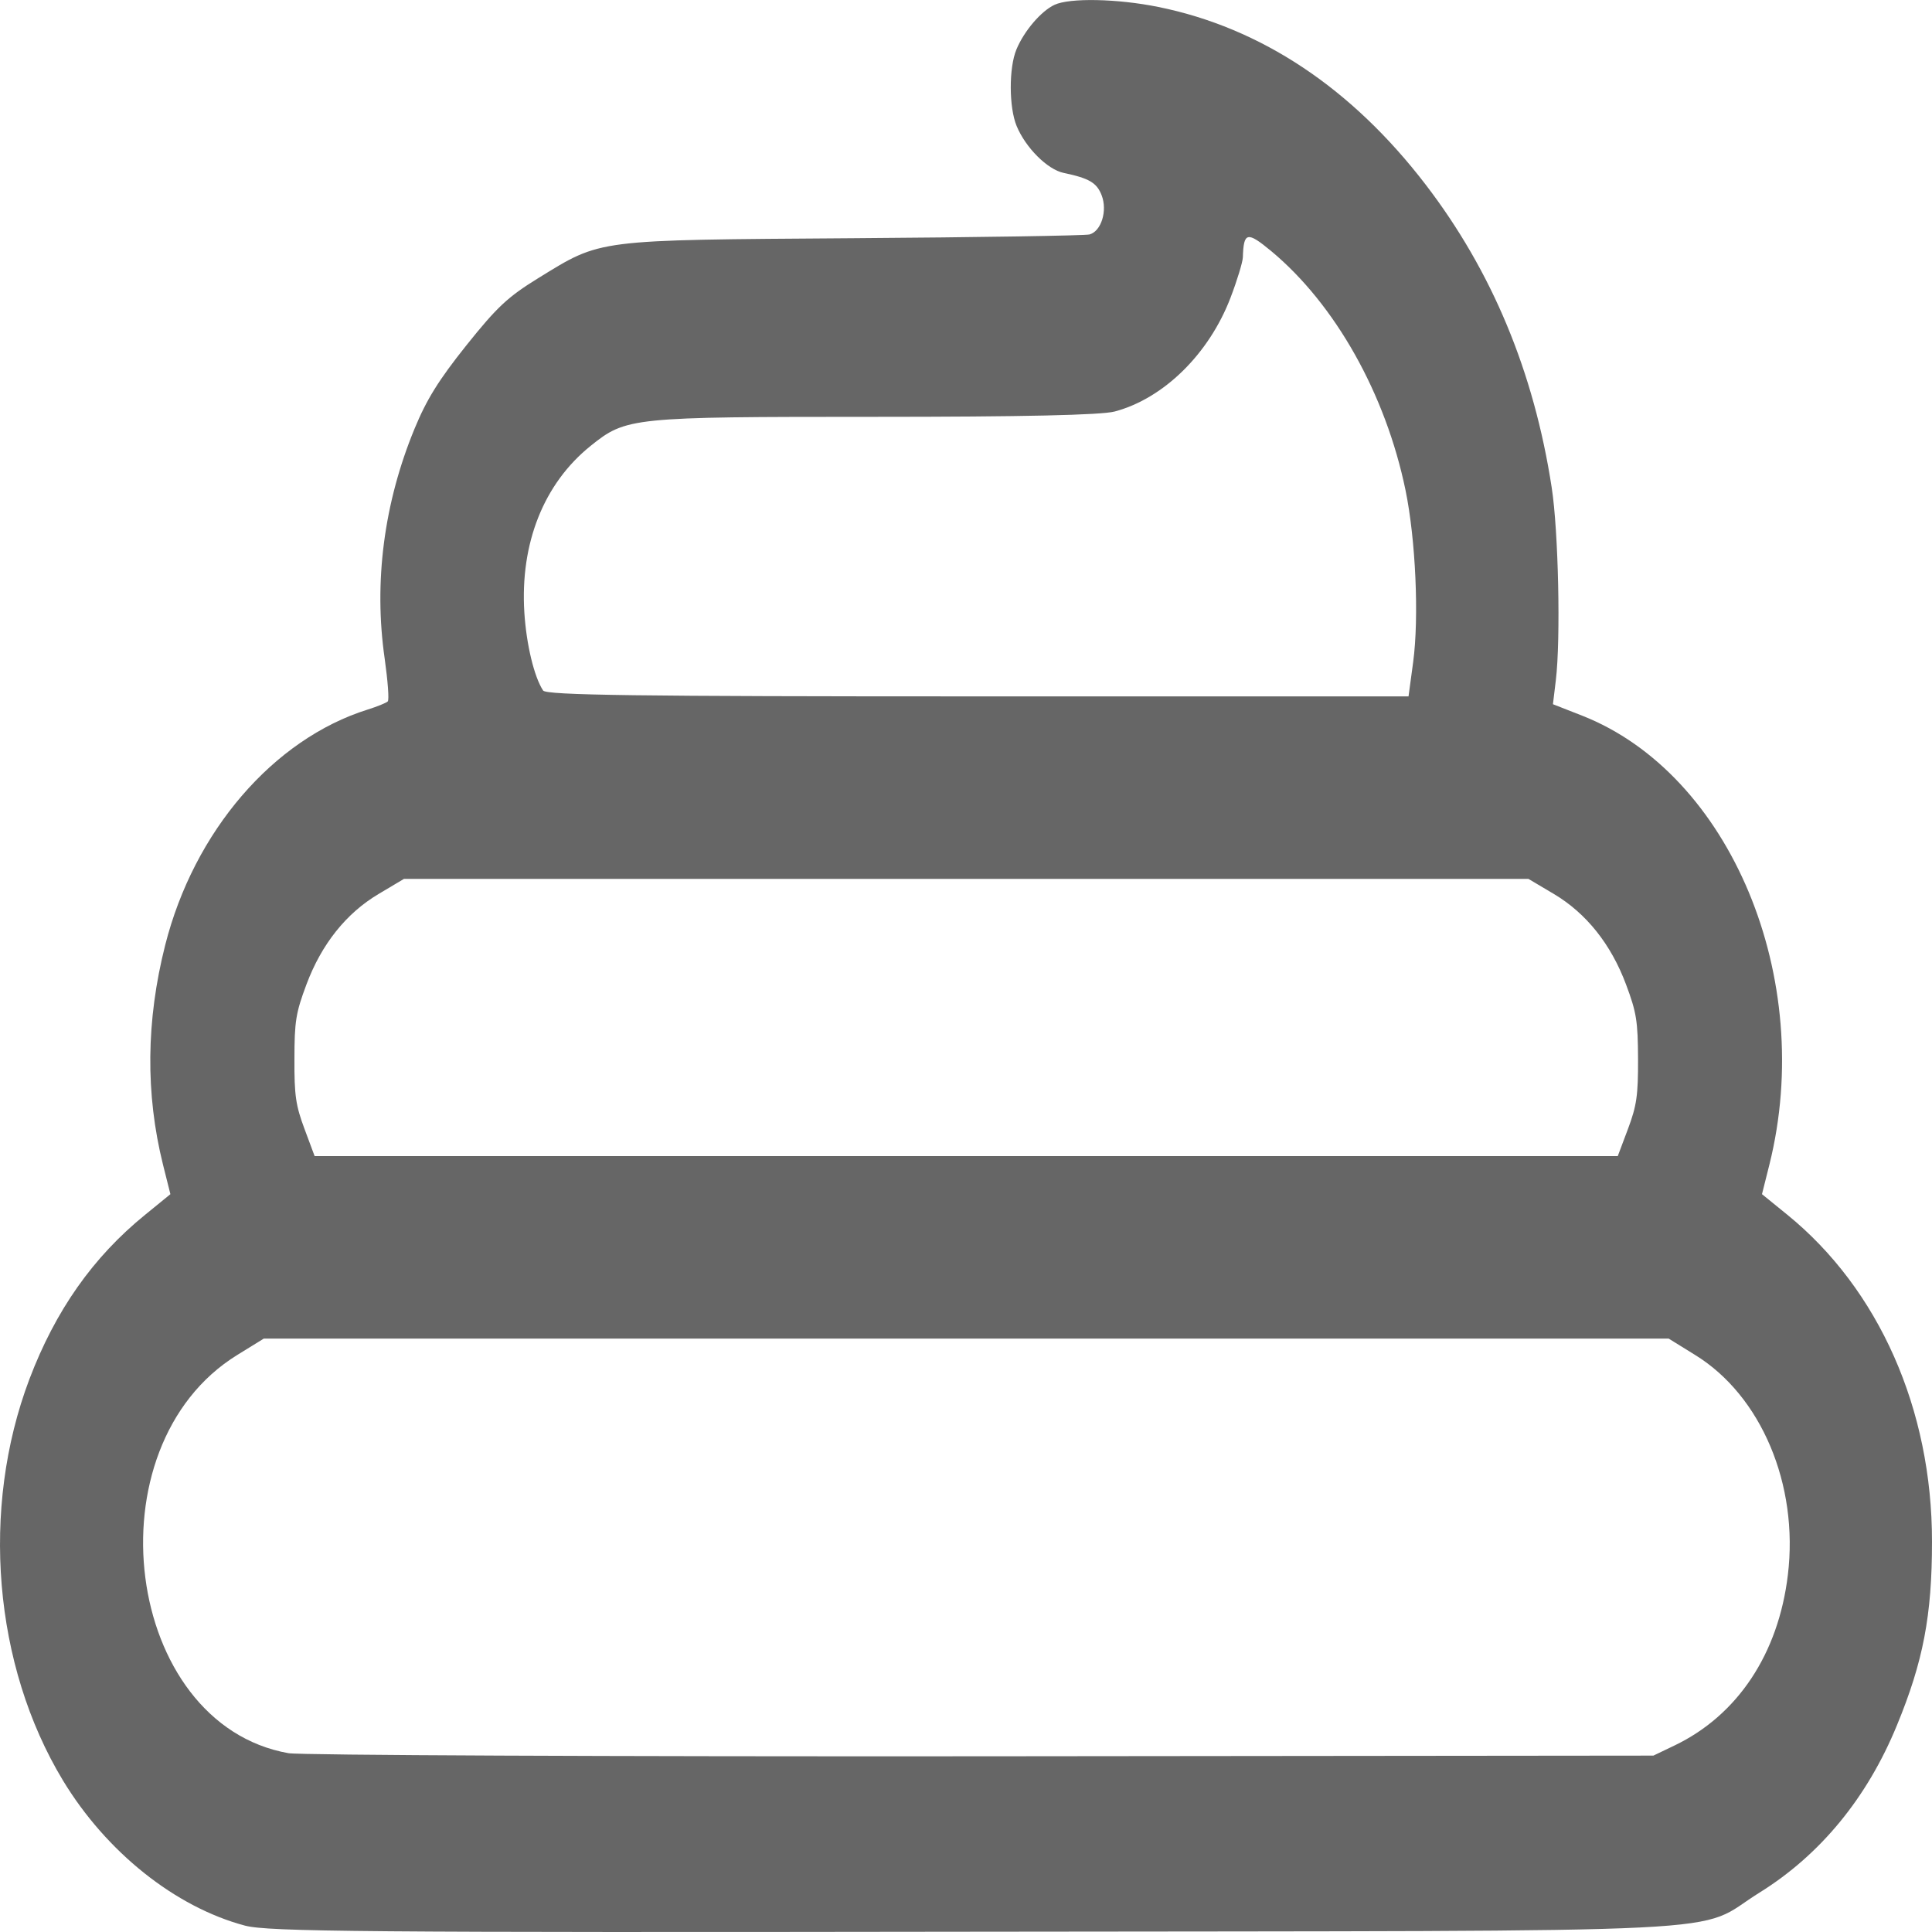
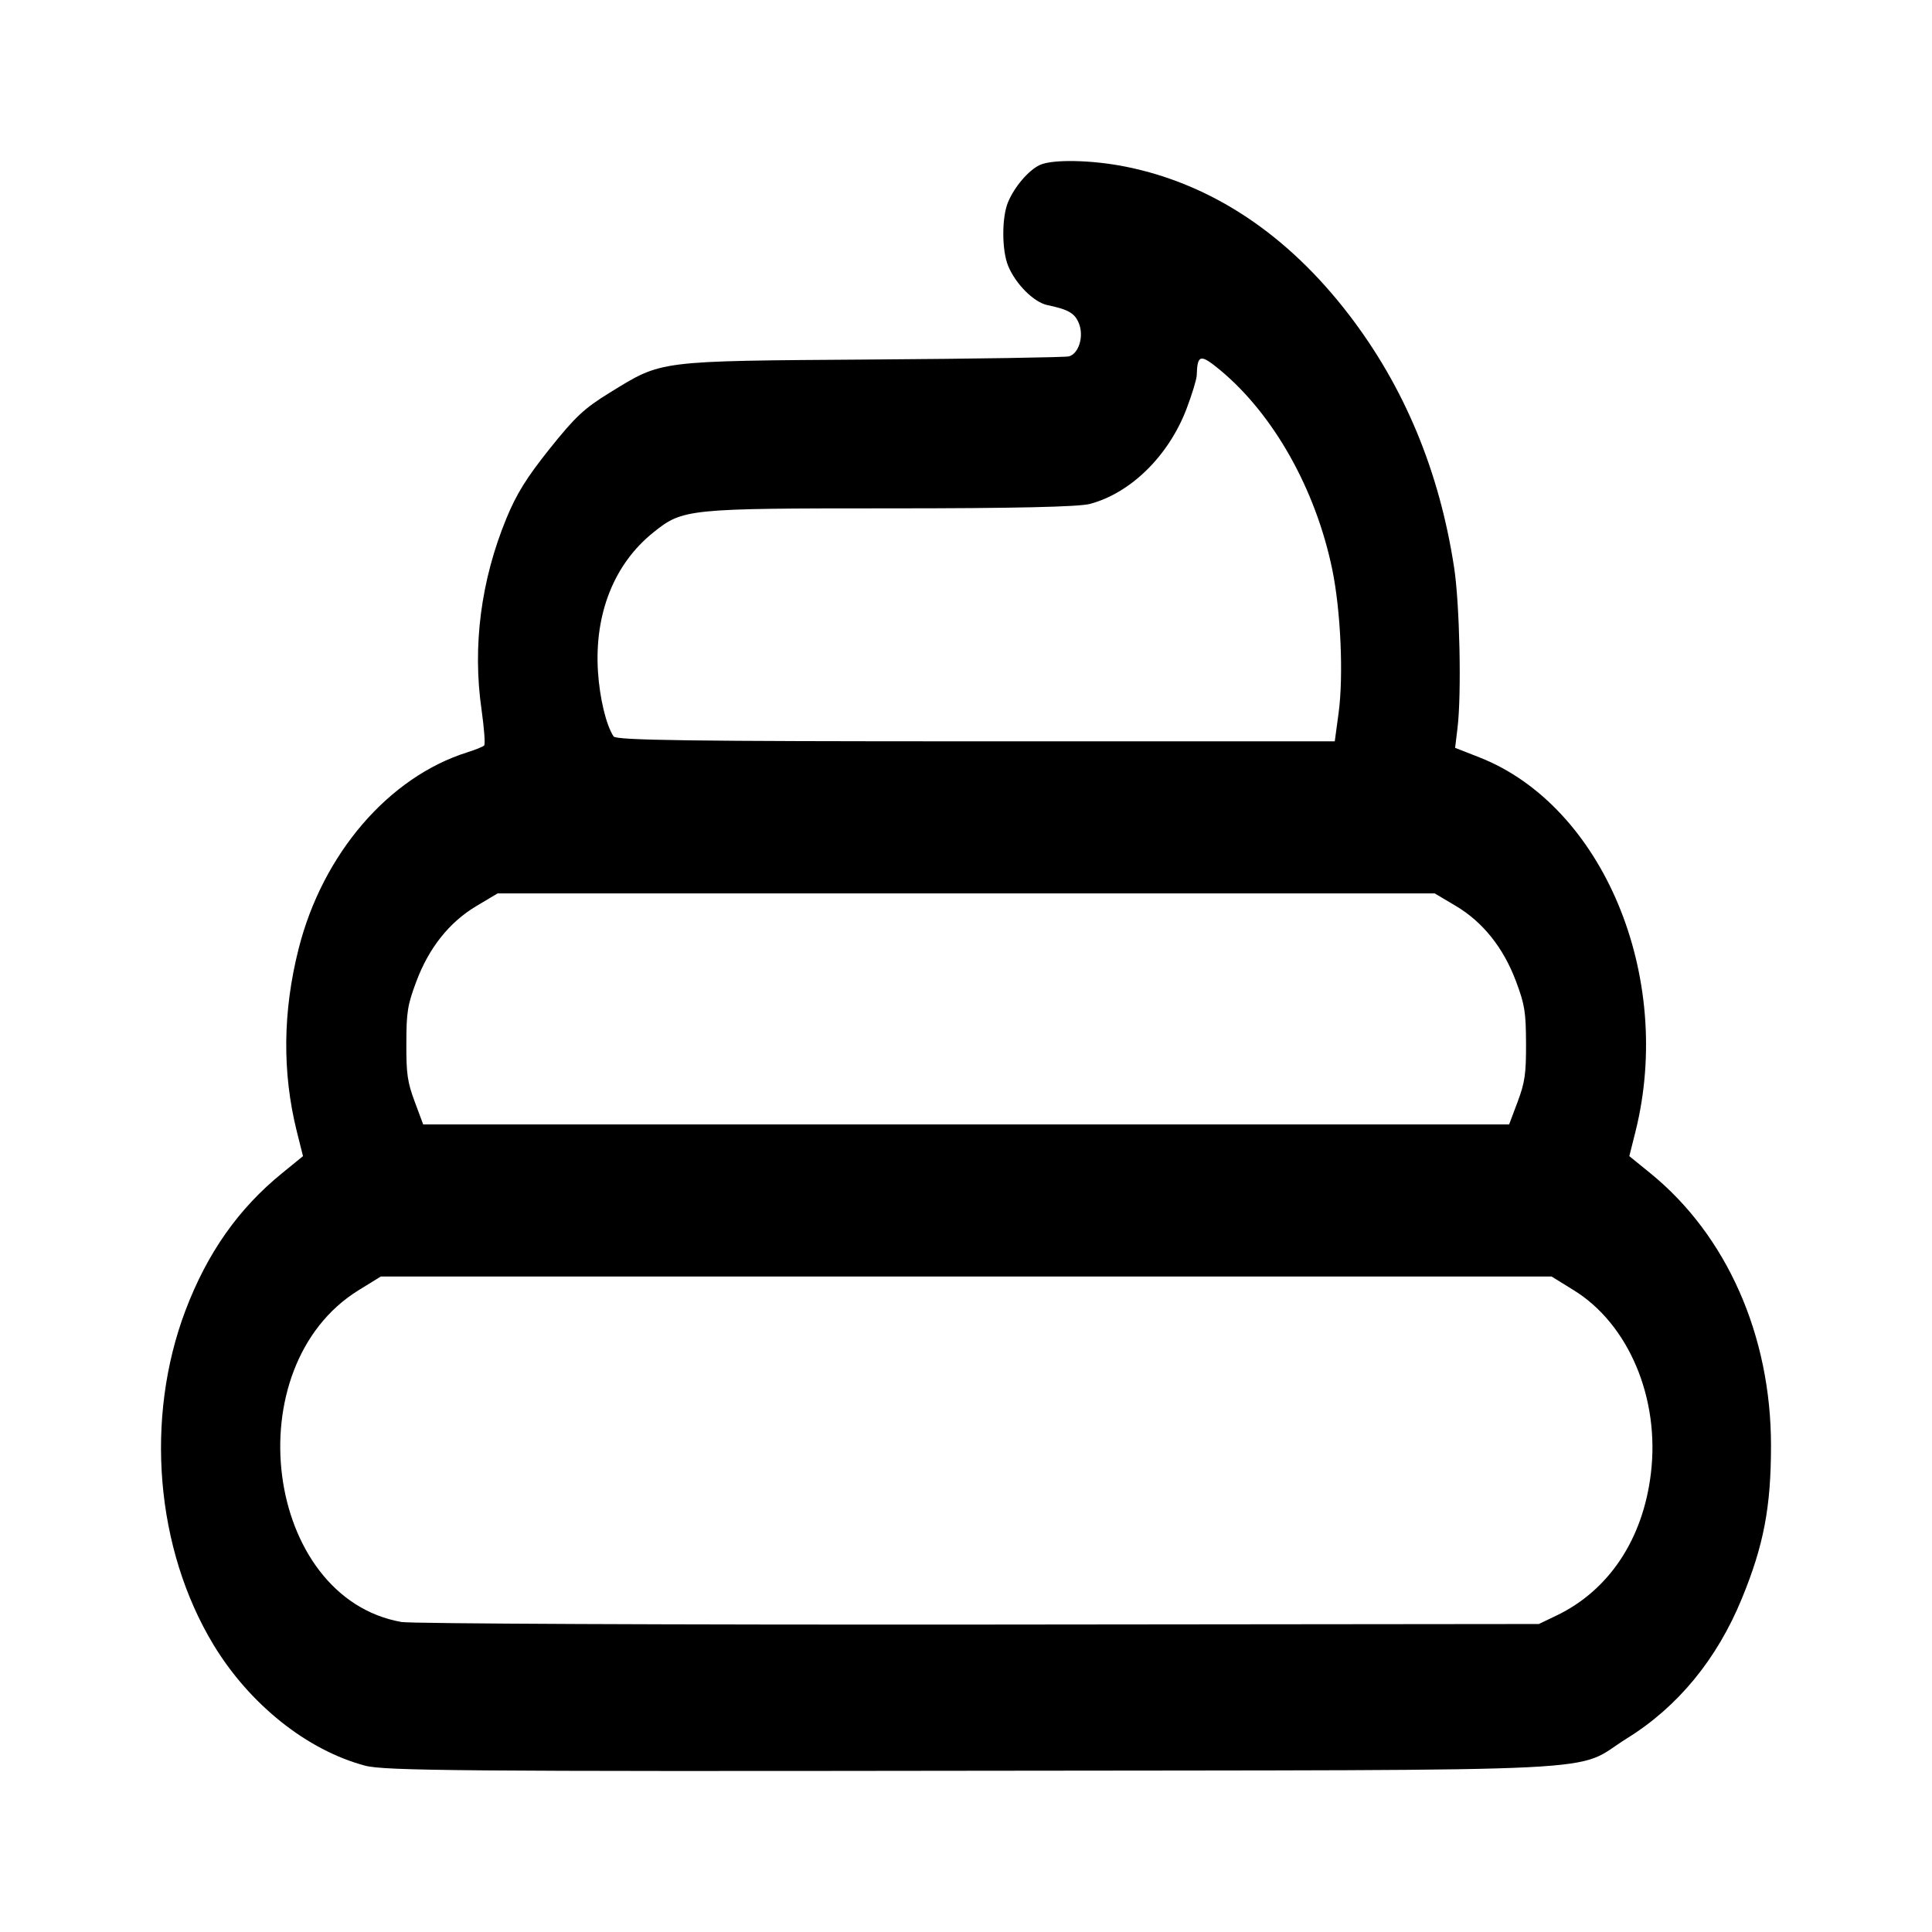
- <svg xmlns="http://www.w3.org/2000/svg" width="20" height="20" viewBox="0 0 20 20" fill="none">
-   <path d="M2.536 19.934C1.814 19.742 1.1 19.172 0.651 18.43C-0.068 17.239 -0.203 15.619 0.304 14.278C0.574 13.566 0.963 13.013 1.504 12.574L1.764 12.362L1.687 12.055C1.505 11.323 1.512 10.565 1.71 9.784C2.008 8.606 2.83 7.651 3.807 7.345C3.906 7.314 3.999 7.276 4.014 7.261C4.03 7.245 4.014 7.046 3.982 6.816C3.868 6.027 3.974 5.208 4.291 4.439C4.416 4.136 4.539 3.937 4.827 3.576C5.147 3.176 5.256 3.074 5.574 2.878C6.232 2.474 6.145 2.485 8.827 2.466C10.131 2.457 11.234 2.439 11.279 2.427C11.401 2.393 11.466 2.18 11.404 2.021C11.354 1.892 11.275 1.845 11.011 1.79C10.843 1.755 10.617 1.529 10.524 1.304C10.444 1.111 10.443 0.701 10.522 0.512C10.601 0.321 10.777 0.115 10.916 0.05C11.073 -0.024 11.568 -0.014 11.991 0.072C13.053 0.287 13.992 0.911 14.759 1.912C15.445 2.807 15.879 3.849 16.063 5.046C16.133 5.498 16.157 6.617 16.106 7.041L16.076 7.29L16.377 7.408C17.913 8.011 18.797 10.129 18.317 12.055L18.24 12.362L18.501 12.574C19.45 13.345 20.001 14.589 20 15.96C20 16.723 19.909 17.2 19.637 17.86C19.329 18.611 18.843 19.202 18.213 19.593C17.517 20.026 18.318 19.986 10.1 19.997C3.776 20.006 2.774 19.997 2.536 19.934ZM17.335 18.069C17.987 17.756 18.41 17.121 18.508 16.303C18.621 15.37 18.232 14.447 17.547 14.026L17.274 13.857H10.002H2.731L2.457 14.026C0.914 14.977 1.283 17.848 2.987 18.149C3.106 18.17 6.333 18.184 10.159 18.181L17.116 18.174L17.335 18.069ZM16.853 11.686C16.943 11.445 16.958 11.34 16.957 10.963C16.955 10.572 16.942 10.483 16.833 10.192C16.677 9.774 16.42 9.453 16.085 9.254L15.822 9.098H10.002H4.182L3.92 9.254C3.584 9.453 3.328 9.774 3.172 10.192C3.063 10.483 3.048 10.572 3.048 10.963C3.046 11.34 3.062 11.445 3.152 11.686L3.257 11.968H10.002H16.747L16.853 11.686ZM14.629 6.854C14.691 6.392 14.655 5.585 14.55 5.075C14.344 4.078 13.822 3.15 13.158 2.598C12.91 2.393 12.874 2.401 12.866 2.664C12.864 2.714 12.807 2.902 12.739 3.08C12.517 3.662 12.047 4.125 11.539 4.26C11.398 4.297 10.59 4.315 9.048 4.315C6.536 4.315 6.482 4.32 6.115 4.615C5.629 5.005 5.383 5.624 5.428 6.341C5.449 6.671 5.529 7.006 5.622 7.148C5.653 7.197 6.601 7.209 10.121 7.209H14.581L14.629 6.854Z" fill="black" fill-opacity="0.6" />
+ <svg xmlns="http://www.w3.org/2000/svg" width="24" height="24" viewBox="0 0 24 24" fill="none">
+   <path d="M4.536 21.934C3.814 21.742 3.1 21.172 2.651 20.43C1.932 19.239 1.797 17.619 2.304 16.279C2.574 15.566 2.963 15.013 3.504 14.574L3.764 14.362L3.687 14.055C3.505 13.323 3.512 12.565 3.71 11.784C4.008 10.606 4.83 9.651 5.807 9.345C5.906 9.314 5.999 9.276 6.014 9.261C6.03 9.245 6.014 9.046 5.982 8.816C5.868 8.027 5.974 7.208 6.291 6.439C6.416 6.136 6.539 5.937 6.827 5.576C7.147 5.176 7.256 5.074 7.574 4.878C8.232 4.474 8.145 4.485 10.826 4.466C12.131 4.457 13.234 4.439 13.279 4.427C13.401 4.393 13.466 4.18 13.404 4.021C13.354 3.892 13.275 3.845 13.011 3.79C12.843 3.755 12.617 3.529 12.524 3.304C12.444 3.111 12.443 2.701 12.522 2.512C12.601 2.321 12.777 2.115 12.916 2.05C13.073 1.976 13.568 1.986 13.991 2.072C15.053 2.287 15.992 2.911 16.759 3.912C17.445 4.807 17.879 5.849 18.063 7.046C18.133 7.498 18.157 8.617 18.106 9.041L18.076 9.29L18.377 9.408C19.913 10.011 20.797 12.129 20.317 14.055L20.24 14.362L20.501 14.574C21.45 15.345 22.001 16.59 22 17.96C22 18.723 21.909 19.2 21.637 19.86C21.329 20.611 20.843 21.202 20.213 21.593C19.517 22.026 20.318 21.986 12.1 21.997C5.776 22.006 4.774 21.997 4.536 21.934ZM19.335 20.069C19.987 19.756 20.41 19.121 20.508 18.303C20.621 17.37 20.232 16.447 19.547 16.026L19.274 15.857H12.002H4.731L4.457 16.026C2.914 16.977 3.283 19.848 4.987 20.149C5.106 20.17 8.333 20.184 12.159 20.181L19.116 20.174L19.335 20.069ZM18.853 13.686C18.943 13.445 18.958 13.34 18.957 12.963C18.955 12.572 18.942 12.483 18.833 12.192C18.677 11.774 18.42 11.453 18.085 11.254L17.822 11.098H12.002H6.182L5.92 11.254C5.584 11.453 5.328 11.774 5.172 12.192C5.063 12.483 5.048 12.572 5.048 12.963C5.046 13.34 5.062 13.445 5.152 13.686L5.257 13.968H12.002H18.747L18.853 13.686ZM16.629 8.854C16.691 8.392 16.655 7.585 16.55 7.075C16.344 6.078 15.822 5.15 15.158 4.598C14.91 4.393 14.874 4.401 14.866 4.664C14.864 4.714 14.807 4.902 14.739 5.08C14.517 5.662 14.047 6.125 13.539 6.26C13.398 6.297 12.59 6.315 11.048 6.315C8.536 6.315 8.482 6.32 8.115 6.615C7.629 7.005 7.383 7.624 7.428 8.341C7.449 8.671 7.529 9.006 7.622 9.148C7.653 9.197 8.601 9.209 12.121 9.209H16.581L16.629 8.854Z" fill="black" />
</svg>
